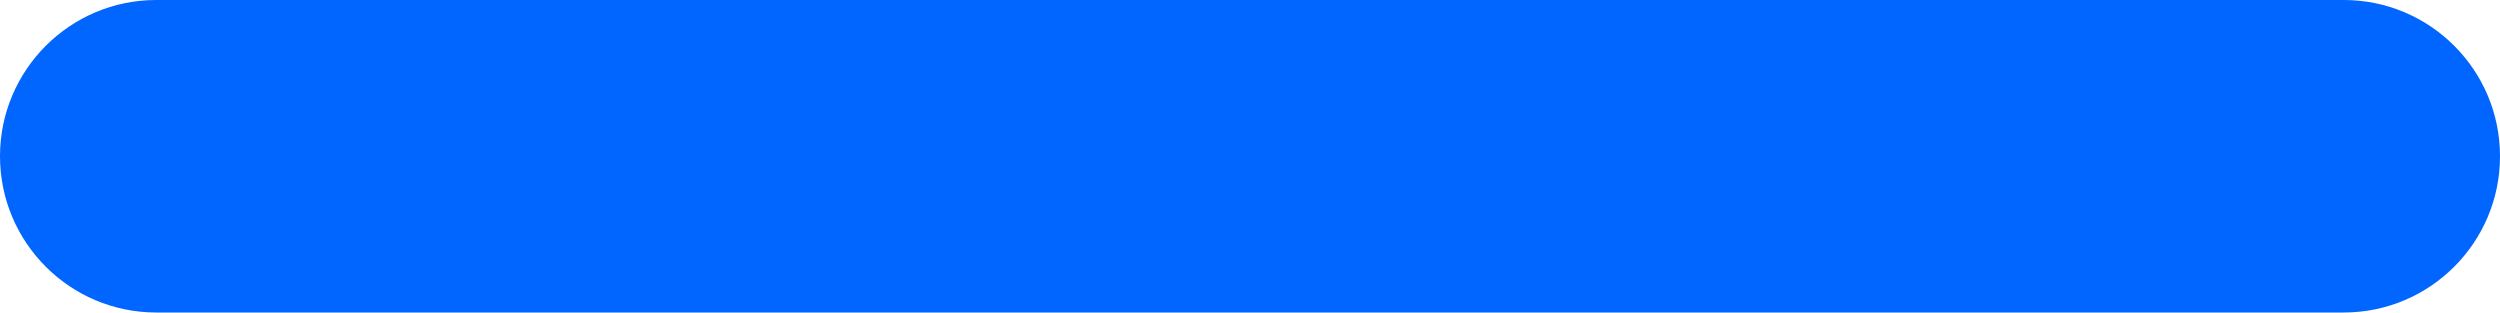
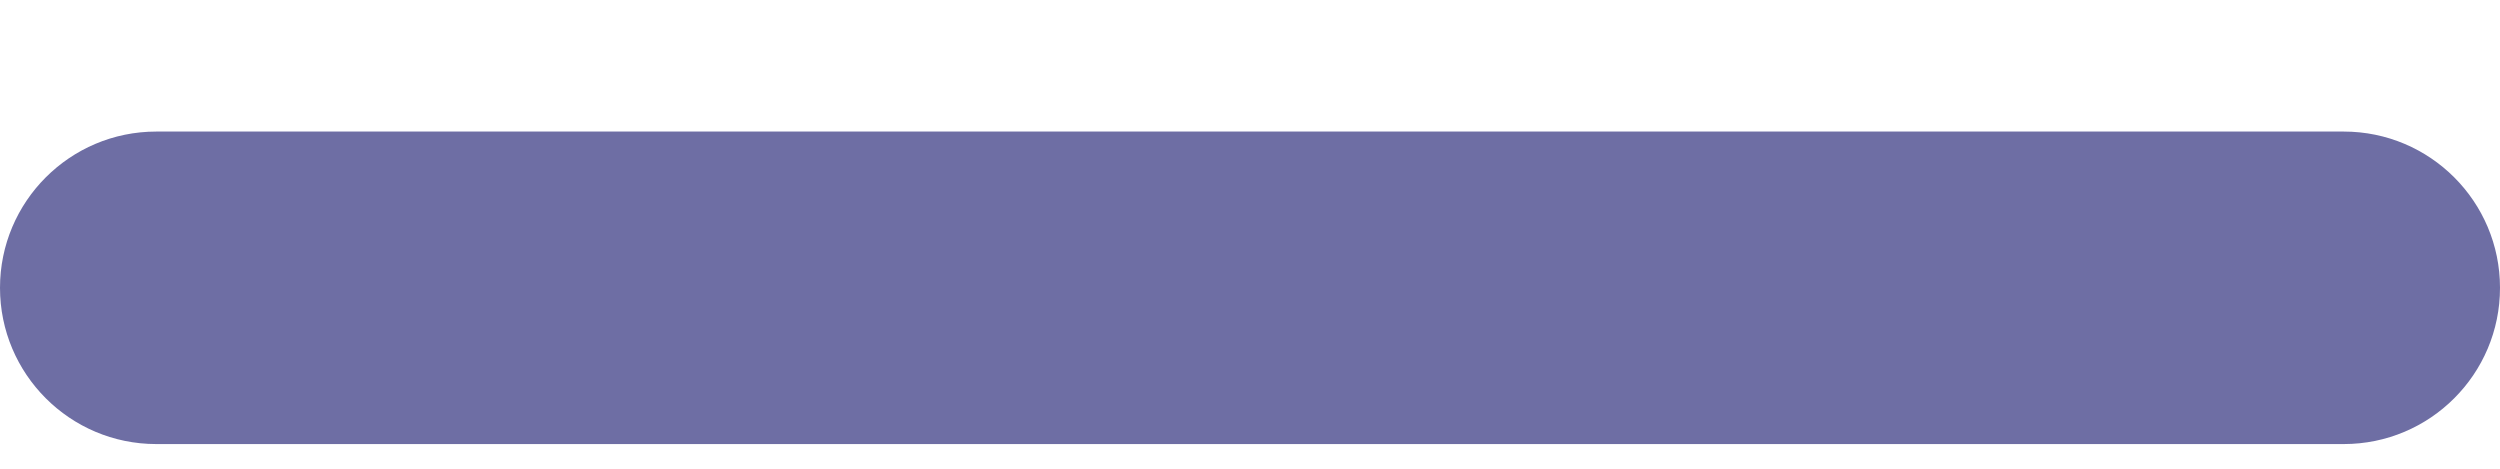
- <svg xmlns="http://www.w3.org/2000/svg" width="16" height="2" viewBox="0 0 16 2" fill="none">
-   <path d="M0 1C0 0.448 0.448 0 1 0H15C15.552 0 16 0.448 16 1C16 1.552 15.552 2 15 2H1C0.448 2 0 1.552 0 1Z" fill="#0066FF" />
+ <svg xmlns="http://www.w3.org/2000/svg" width="16" height="3" viewBox="0 0 16 3" fill="none">
+   <path d="M0 1.842C0 1.29 0.448 0.842 1 0.842H15C15.552 0.842 16 1.29 16 1.842C16 2.394 15.552 2.842 15 2.842H1C0.448 2.842 0 2.394 0 1.842Z" fill="#6E6EA4" />
</svg>
